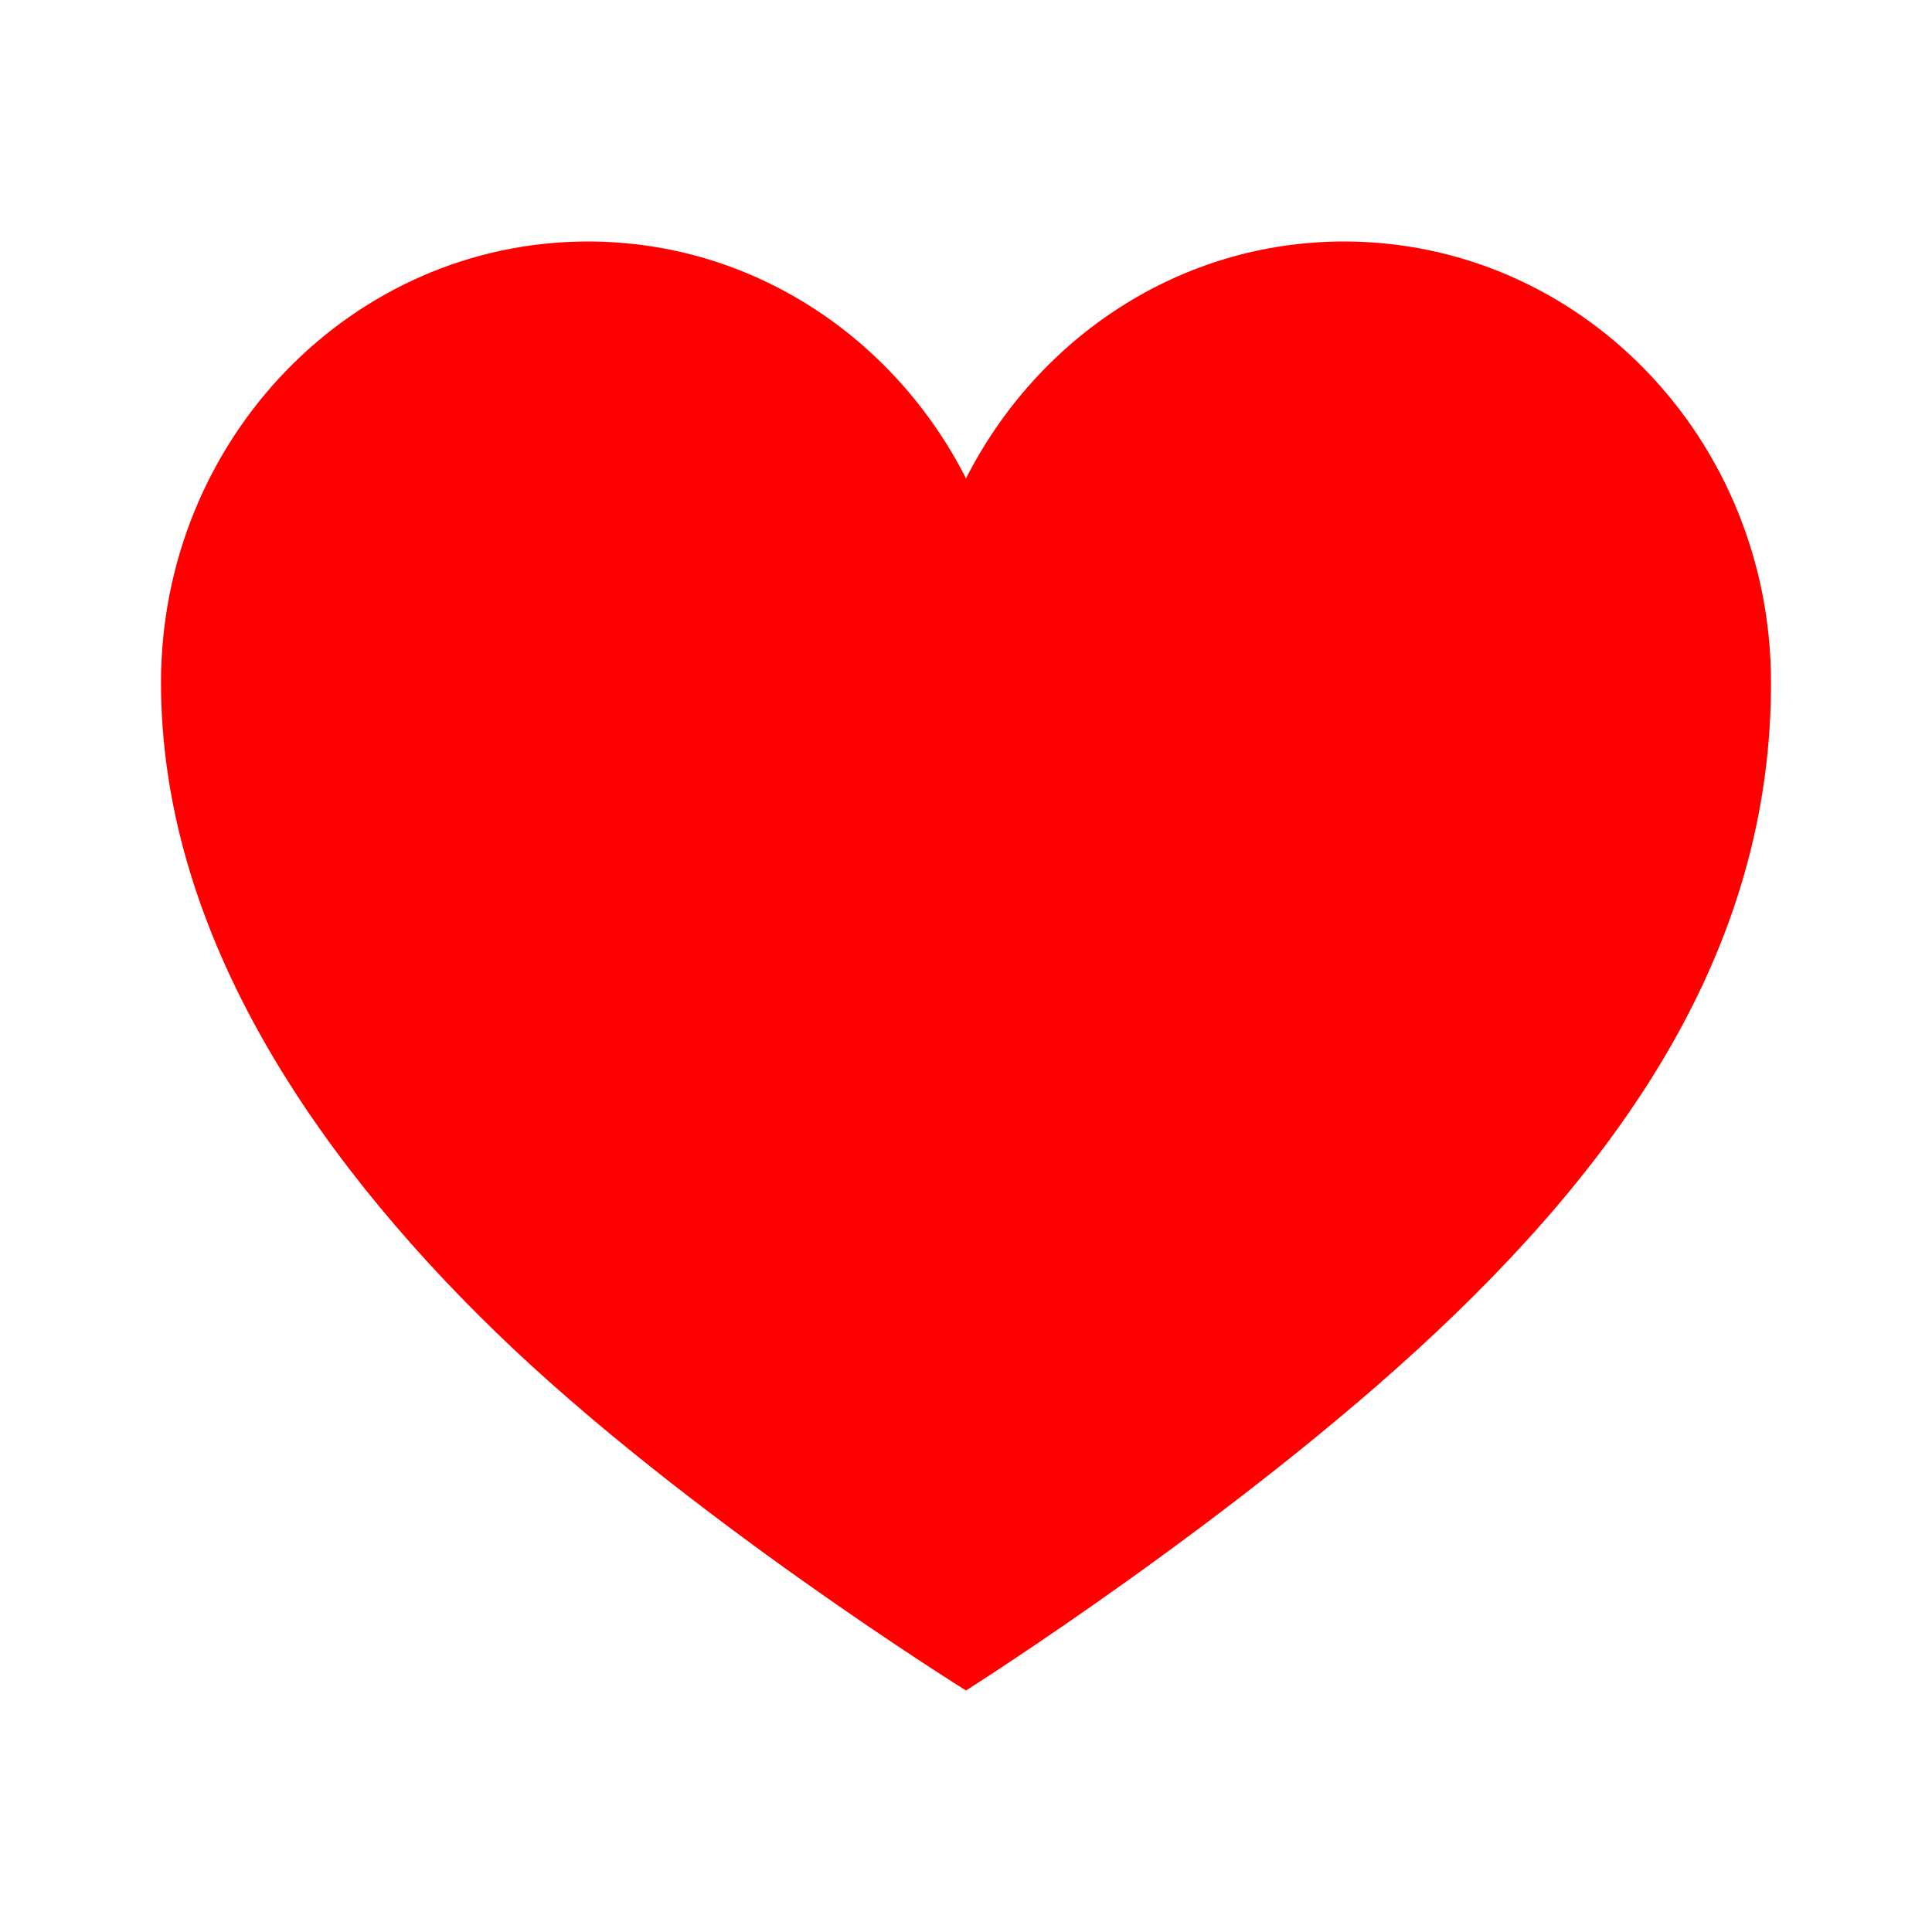
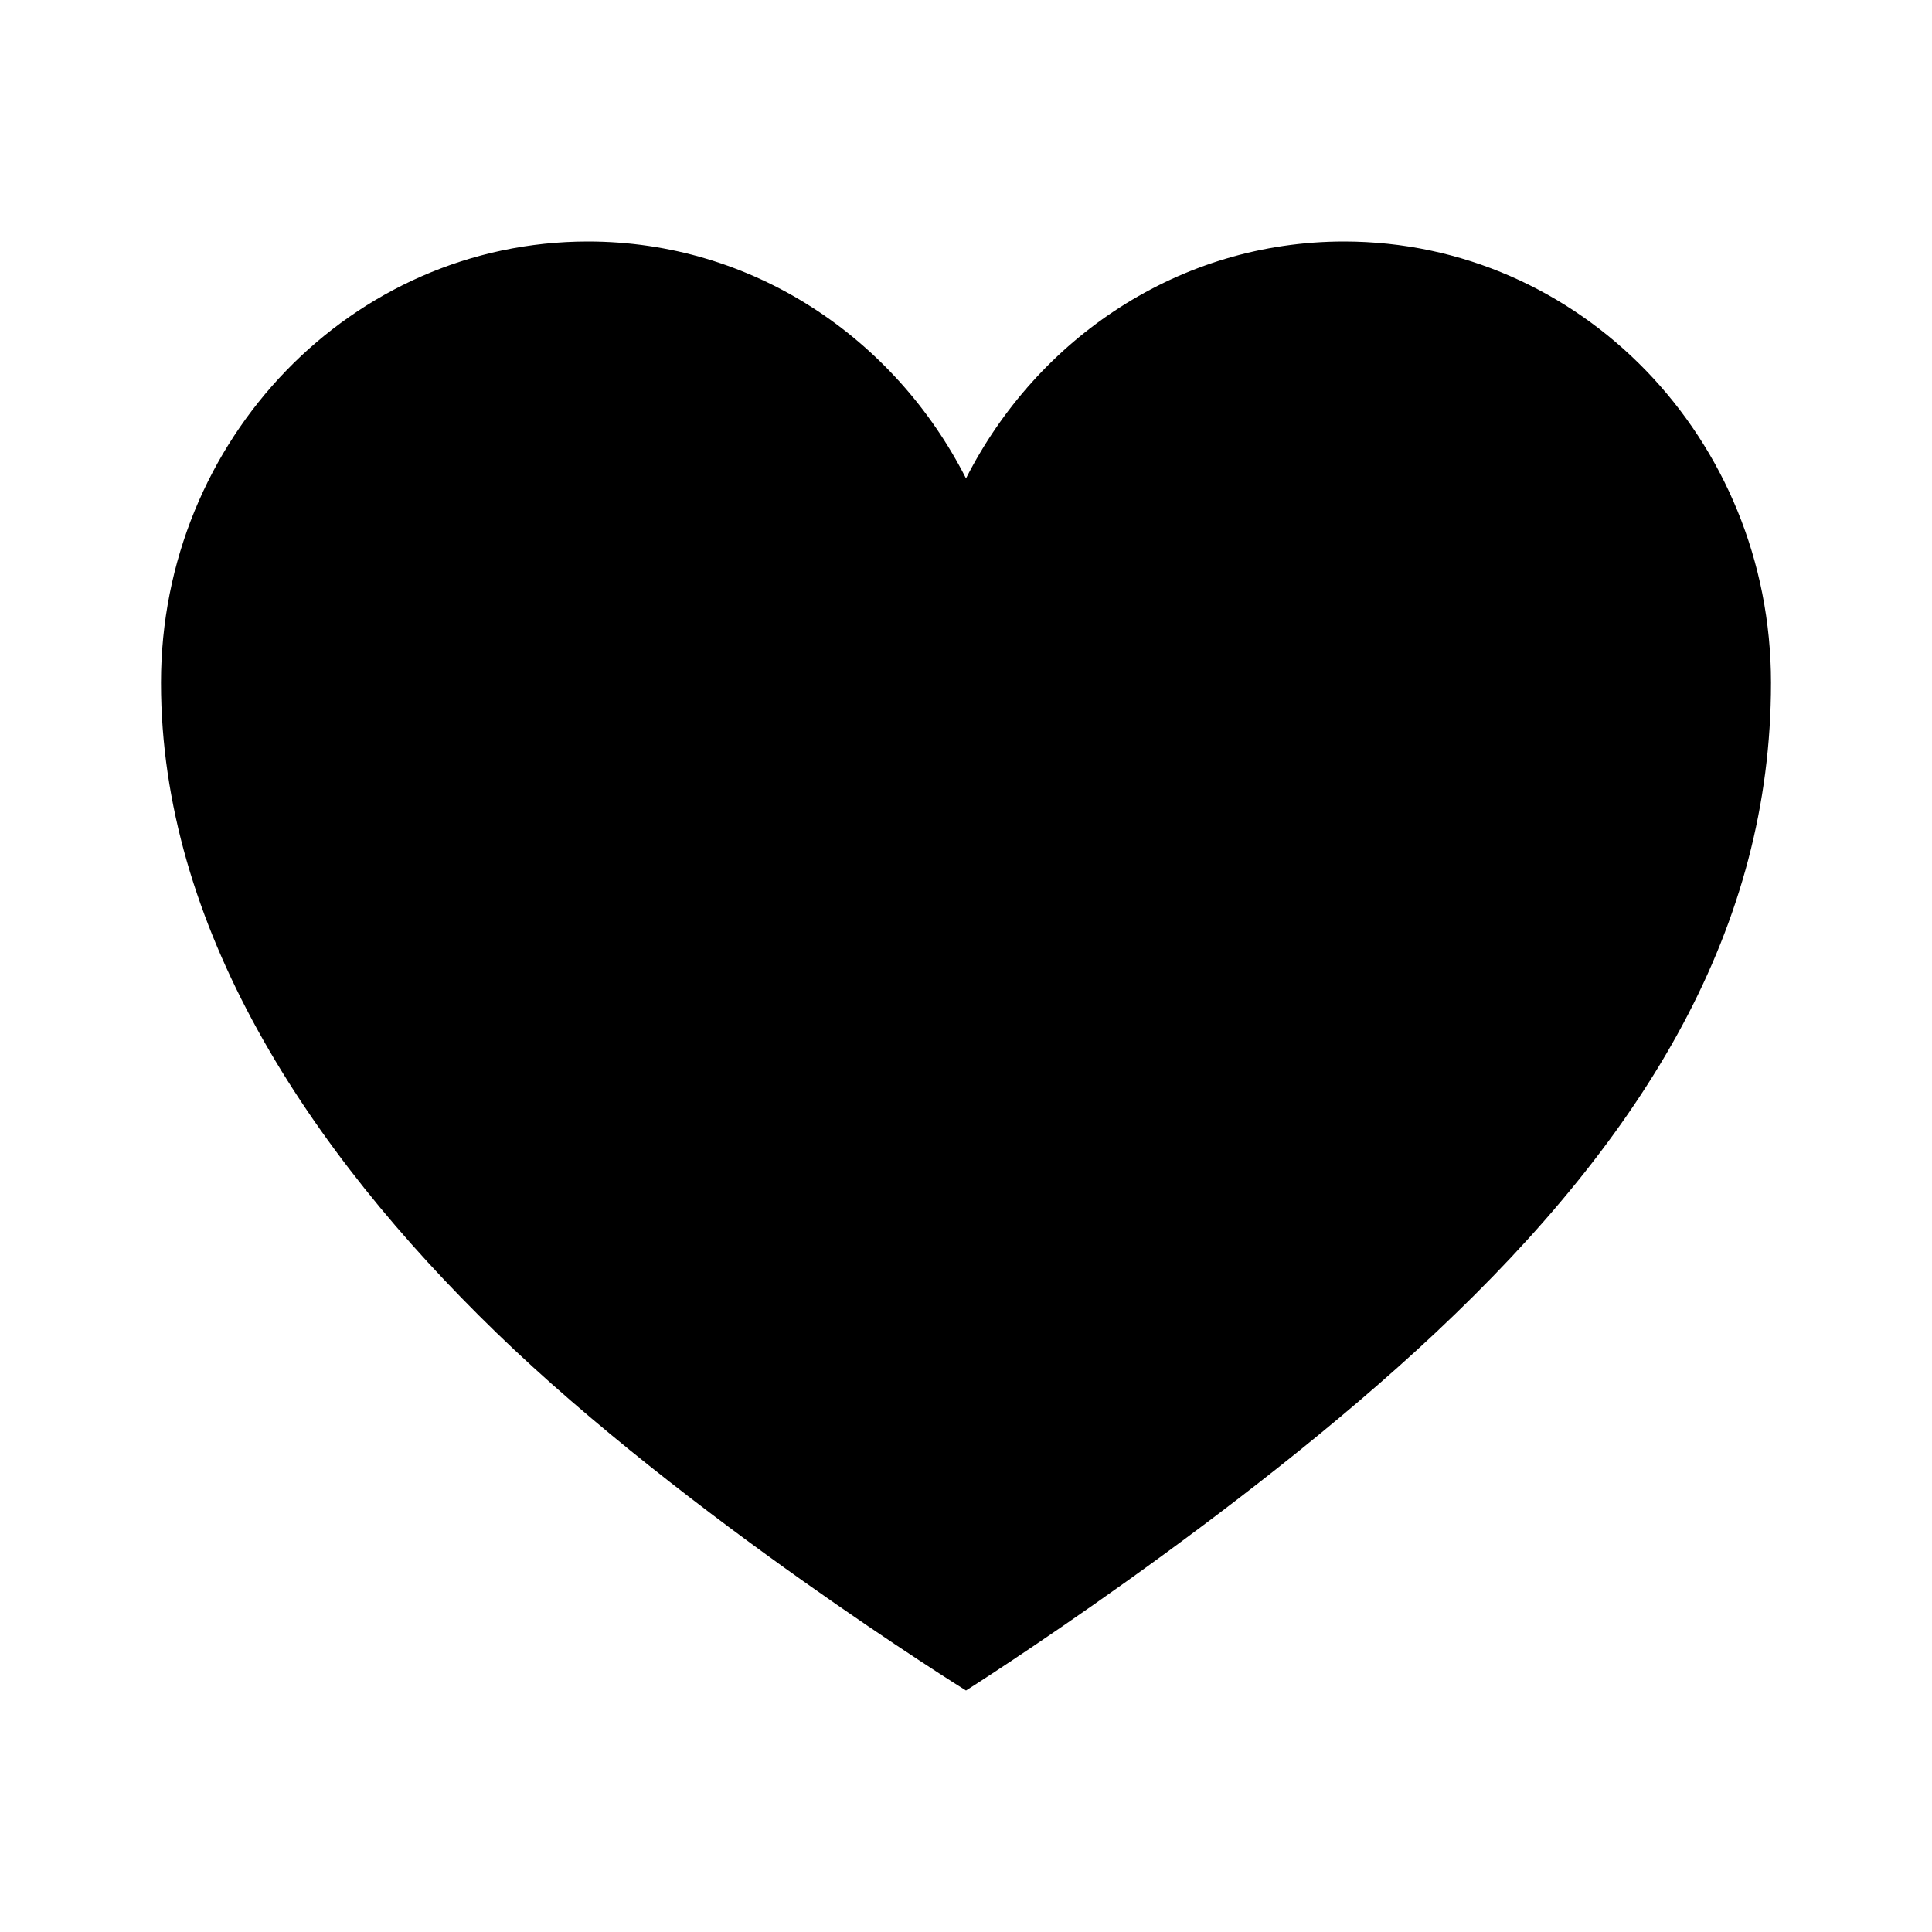
<svg xmlns="http://www.w3.org/2000/svg" width="24" height="24" viewBox="0 0 24 24" fill="none">
-   <path d="M16.696 3C14.652 3 12.887 4.197 12 5.943C11.113 4.197 9.348 3 7.304 3C4.374 3 2 5.457 2 8.481C2 11.505 3.817 14.277 6.165 16.554C8.513 18.831 12 21 12 21C12 21 15.374 18.867 17.835 16.554C20.46 14.088 22 11.514 22 8.481C22 5.448 19.626 3 16.696 3Z" fill="#FF0000" />
+   <path d="M16.696 3C14.652 3 12.887 4.197 12 5.943C11.113 4.197 9.348 3 7.304 3C4.374 3 2 5.457 2 8.481C2 11.505 3.817 14.277 6.165 16.554C8.513 18.831 12 21 12 21C12 21 15.374 18.867 17.835 16.554C20.46 14.088 22 11.514 22 8.481C22 5.448 19.626 3 16.696 3Z" fill="currentColor" />
</svg>
